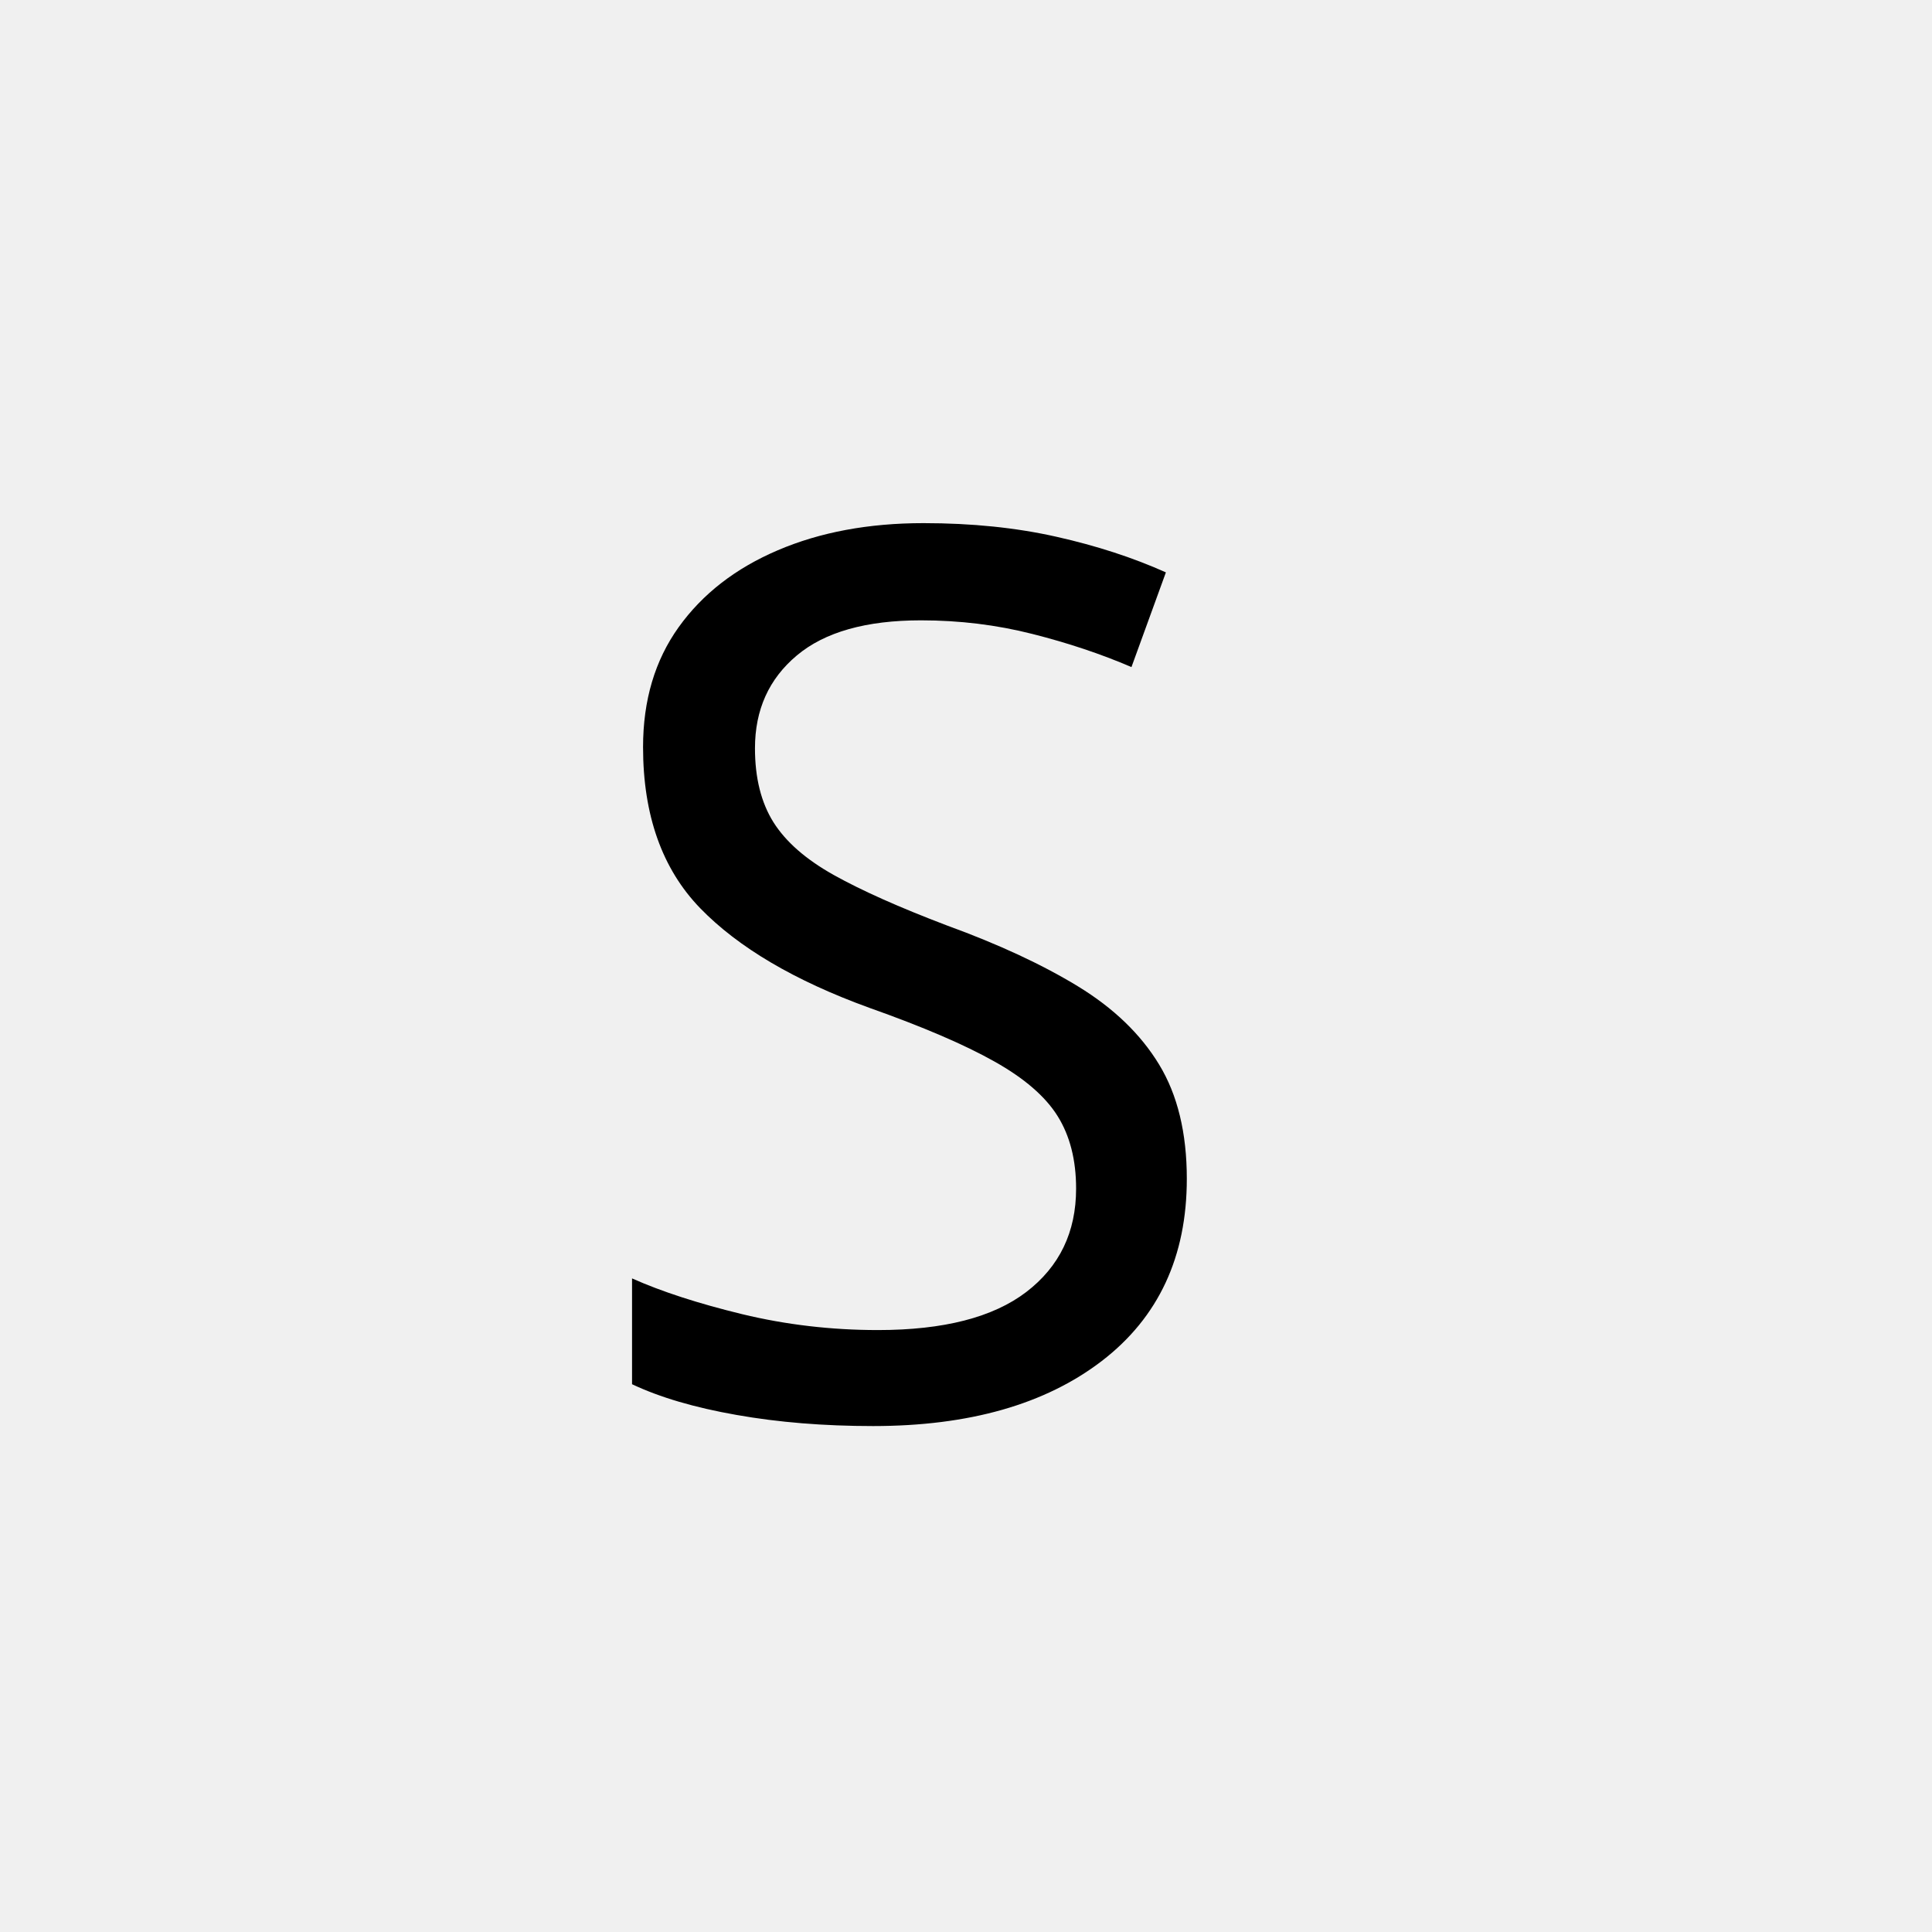
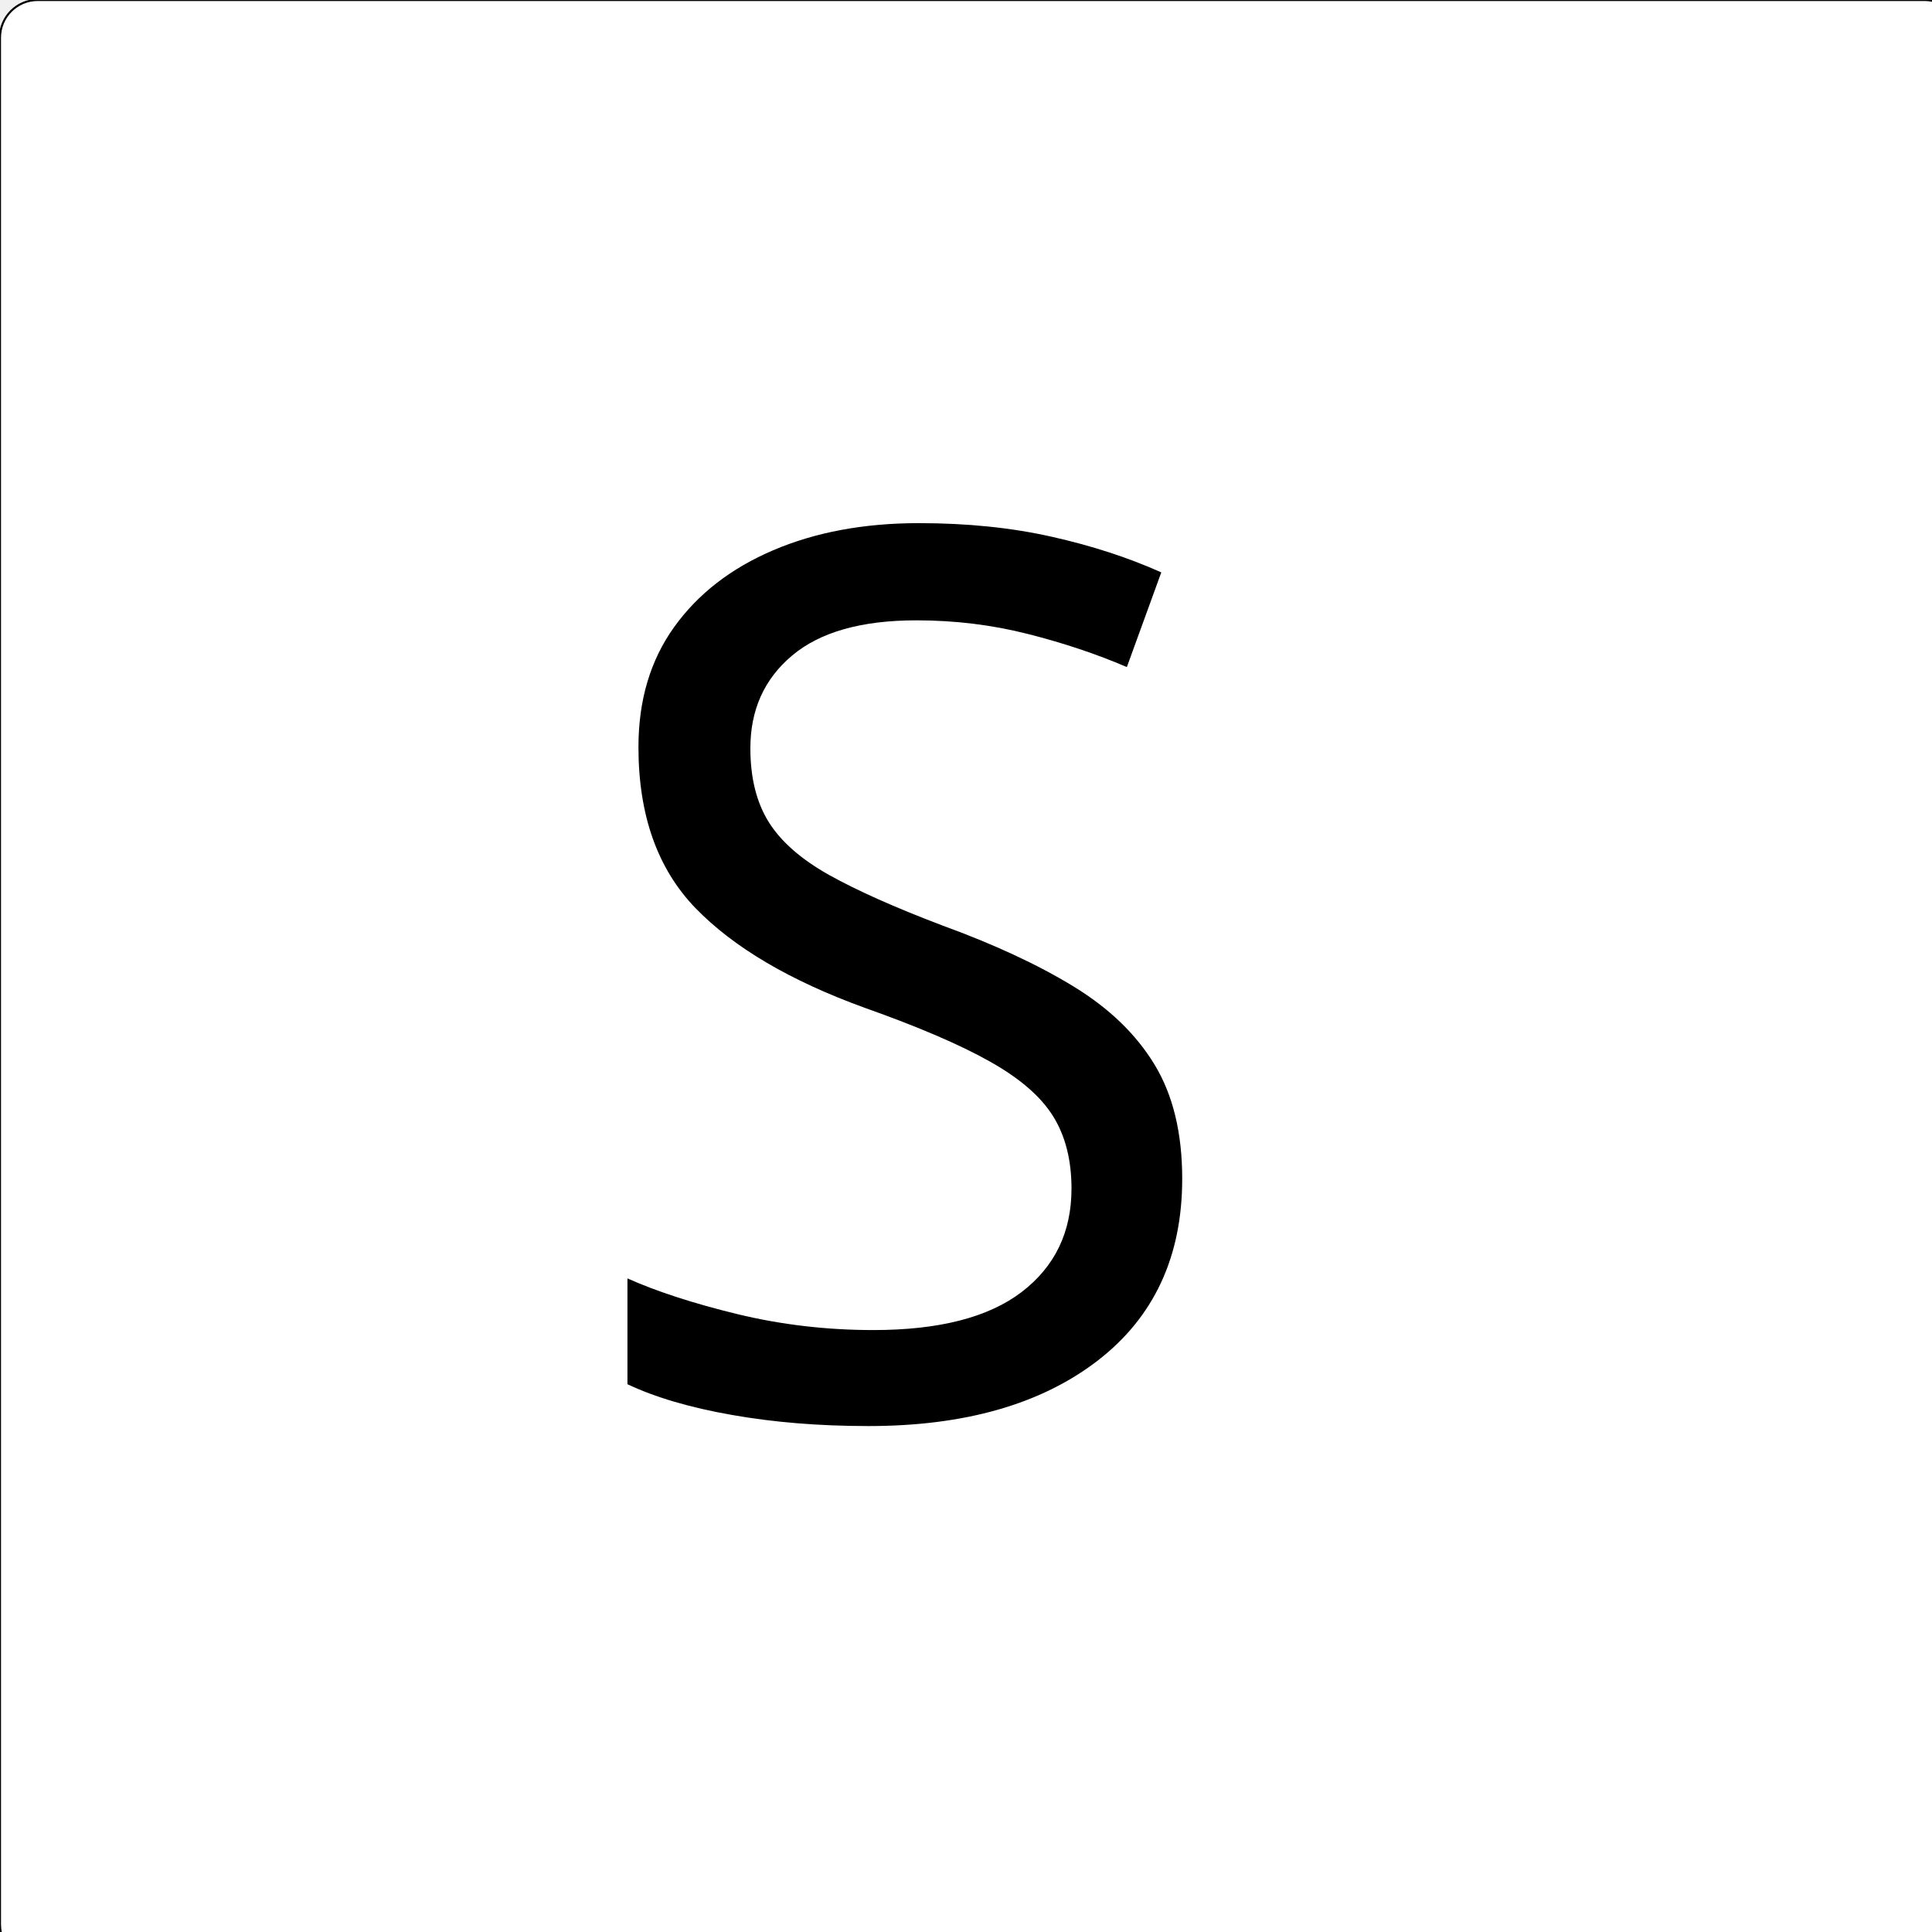
<svg xmlns="http://www.w3.org/2000/svg" version="1.0" width="512" height="512" id="svg2" style="display:inline">
  <defs id="defs5">
    <rect x="0.37" y="0.377" width="512.872" height="512.037" id="rect7351" />
    <clipPath id="clipPath3126">
      <path d="m 30,94 2,2 3,10 1,-12 3,15 0,-19 2,5 3,14 0,-19 2,2 3,17 3,-23 6.616,25.92 L 59,96 l 2,-6 2,25 6,-25 2,21 5,-22 5,24 1,-18 3,-6 1,23 5,-22 3,10 1,-9 3,6 0,-19 -3,8 L 94,69 92,82 90,78 89,64 84,83 83,79 80,49 77,75 75,83 71,56 67,79 65,85 64,43.695 58,90 52,48 49,84 47,80 45,56 44,80 41,87 39,63 37,82 34,77 34,91 30,76 30,94 Z" id="path3128" style="fill:none;stroke:#000000;stroke-width:1px;stroke-linecap:butt;stroke-linejoin:miter;stroke-opacity:1" />
    </clipPath>
    <clipPath id="clipPath2798">
      <path d="M 64,6.875 C 50.737,6.875 38.641,11.016 29.719,17.969 20.796,24.922 15,34.87 15,45.938 l 0,4 C 6.141,54.426 -2.65625e-7,66.2 0,80 c 3.5e-7,17.664 10.049,32 23,32 l 0,-66.062 c 1e-6,-8.288 4.29,-15.916 11.656,-21.656 C 42.023,18.541 52.425,14.875 64,14.875 c 11.575,0 21.977,3.666 29.344,9.406 C 100.71,30.022 105,37.649 105,45.938 L 105,112 c 12.951,0 23,-14.336 23,-32 0,-13.8 -6.141,-25.574 -15,-30.062 l 0,-4 C 113,34.87 107.204,24.922 98.281,17.969 89.359,11.016 77.263,6.875 64,6.875 Z M 26,49 l 0,63 c 2,0 4,-1 5,-3 l 0,-58 c -1,-1 -3,-2 -5,-2 z m 76,0 c -2,0 -4,1 -5,2 l 0,58 c 1,2 3,3 5,3 l 0,-63 z" id="path2800" style="display:inline;overflow:visible;visibility:visible;fill:#000000;fill-opacity:1;fill-rule:nonzero;stroke:none;stroke-width:18.99;marker:none;enable-background:accumulate" />
    </clipPath>
    <filter style="color-interpolation-filters:sRGB" id="filter10749" x="-0.258" y="-0.235" width="1.515" height="1.471">
      <feMorphology radius="4" in="SourceGraphic" result="result0" id="feMorphology10751" />
      <feGaussianBlur in="result0" stdDeviation="8" result="result91" id="feGaussianBlur10753" />
      <feComposite operator="in" in="SourceGraphic" in2="result91" id="feComposite10755" />
    </filter>
    <filter style="color-interpolation-filters:sRGB" id="filter10809" x="-0.028" y="-0.034" width="1.056" height="1.068">
      <feGaussianBlur in="SourceGraphic" stdDeviation="1.5" result="blur" id="feGaussianBlur10811" />
      <feDiffuseLighting diffuseConstant="1" surfaceScale="10" lighting-color="#ffffff" result="diffuse" id="feDiffuseLighting10813">
        <feDistantLight elevation="25" azimuth="90" id="feDistantLight10815" />
      </feDiffuseLighting>
      <feComposite in="diffuse" in2="diffuse" operator="arithmetic" k1="1" result="composite1" id="feComposite10817" k2="0" k3="0" k4="0" />
      <feComposite in="composite1" in2="SourceGraphic" k1="0.886" operator="arithmetic" k3="1" result="composite2" id="feComposite10819" k2="0" k4="0" />
    </filter>
+     <rect x="0.37" y="0.377" width="512.872" height="512.037" id="rect7351-5" />
  </defs>
-   <text xml:space="preserve" id="text7349" style="font-style:normal;font-weight:normal;font-size:192px;line-height:1.25;font-family:sans-serif;white-space:pre;shape-inside:url(#rect7351);fill:#000000;fill-opacity:1;stroke:none" transform="matrix(1.697804,0,0,1.697804,150.2421,85.60612)">
-     <tspan x="0.369" y="170.252" id="tspan2594">S</tspan>
+   <rect style="fill:#ffffff;fill-opacity:0.992;stroke:#000000;stroke-width:0.535;stroke-linejoin:round" id="rect1917" width="520" height="520" x="0" y="0" rx="10" ry="10" />
+   <text xml:space="preserve" id="text7349" style="font-style:normal;font-weight:normal;font-size:192px;line-height:1.25;font-family:sans-serif;white-space:pre;shape-inside:url(#rect7351-5);display:inline;fill:#000000;fill-opacity:1;stroke:none" transform="matrix(1.697804,0,0,1.697804,149.0217,85.60612)">
+     <tspan x="0.369" y="170.252" id="tspan2535">S</tspan>
  </text>
</svg>
